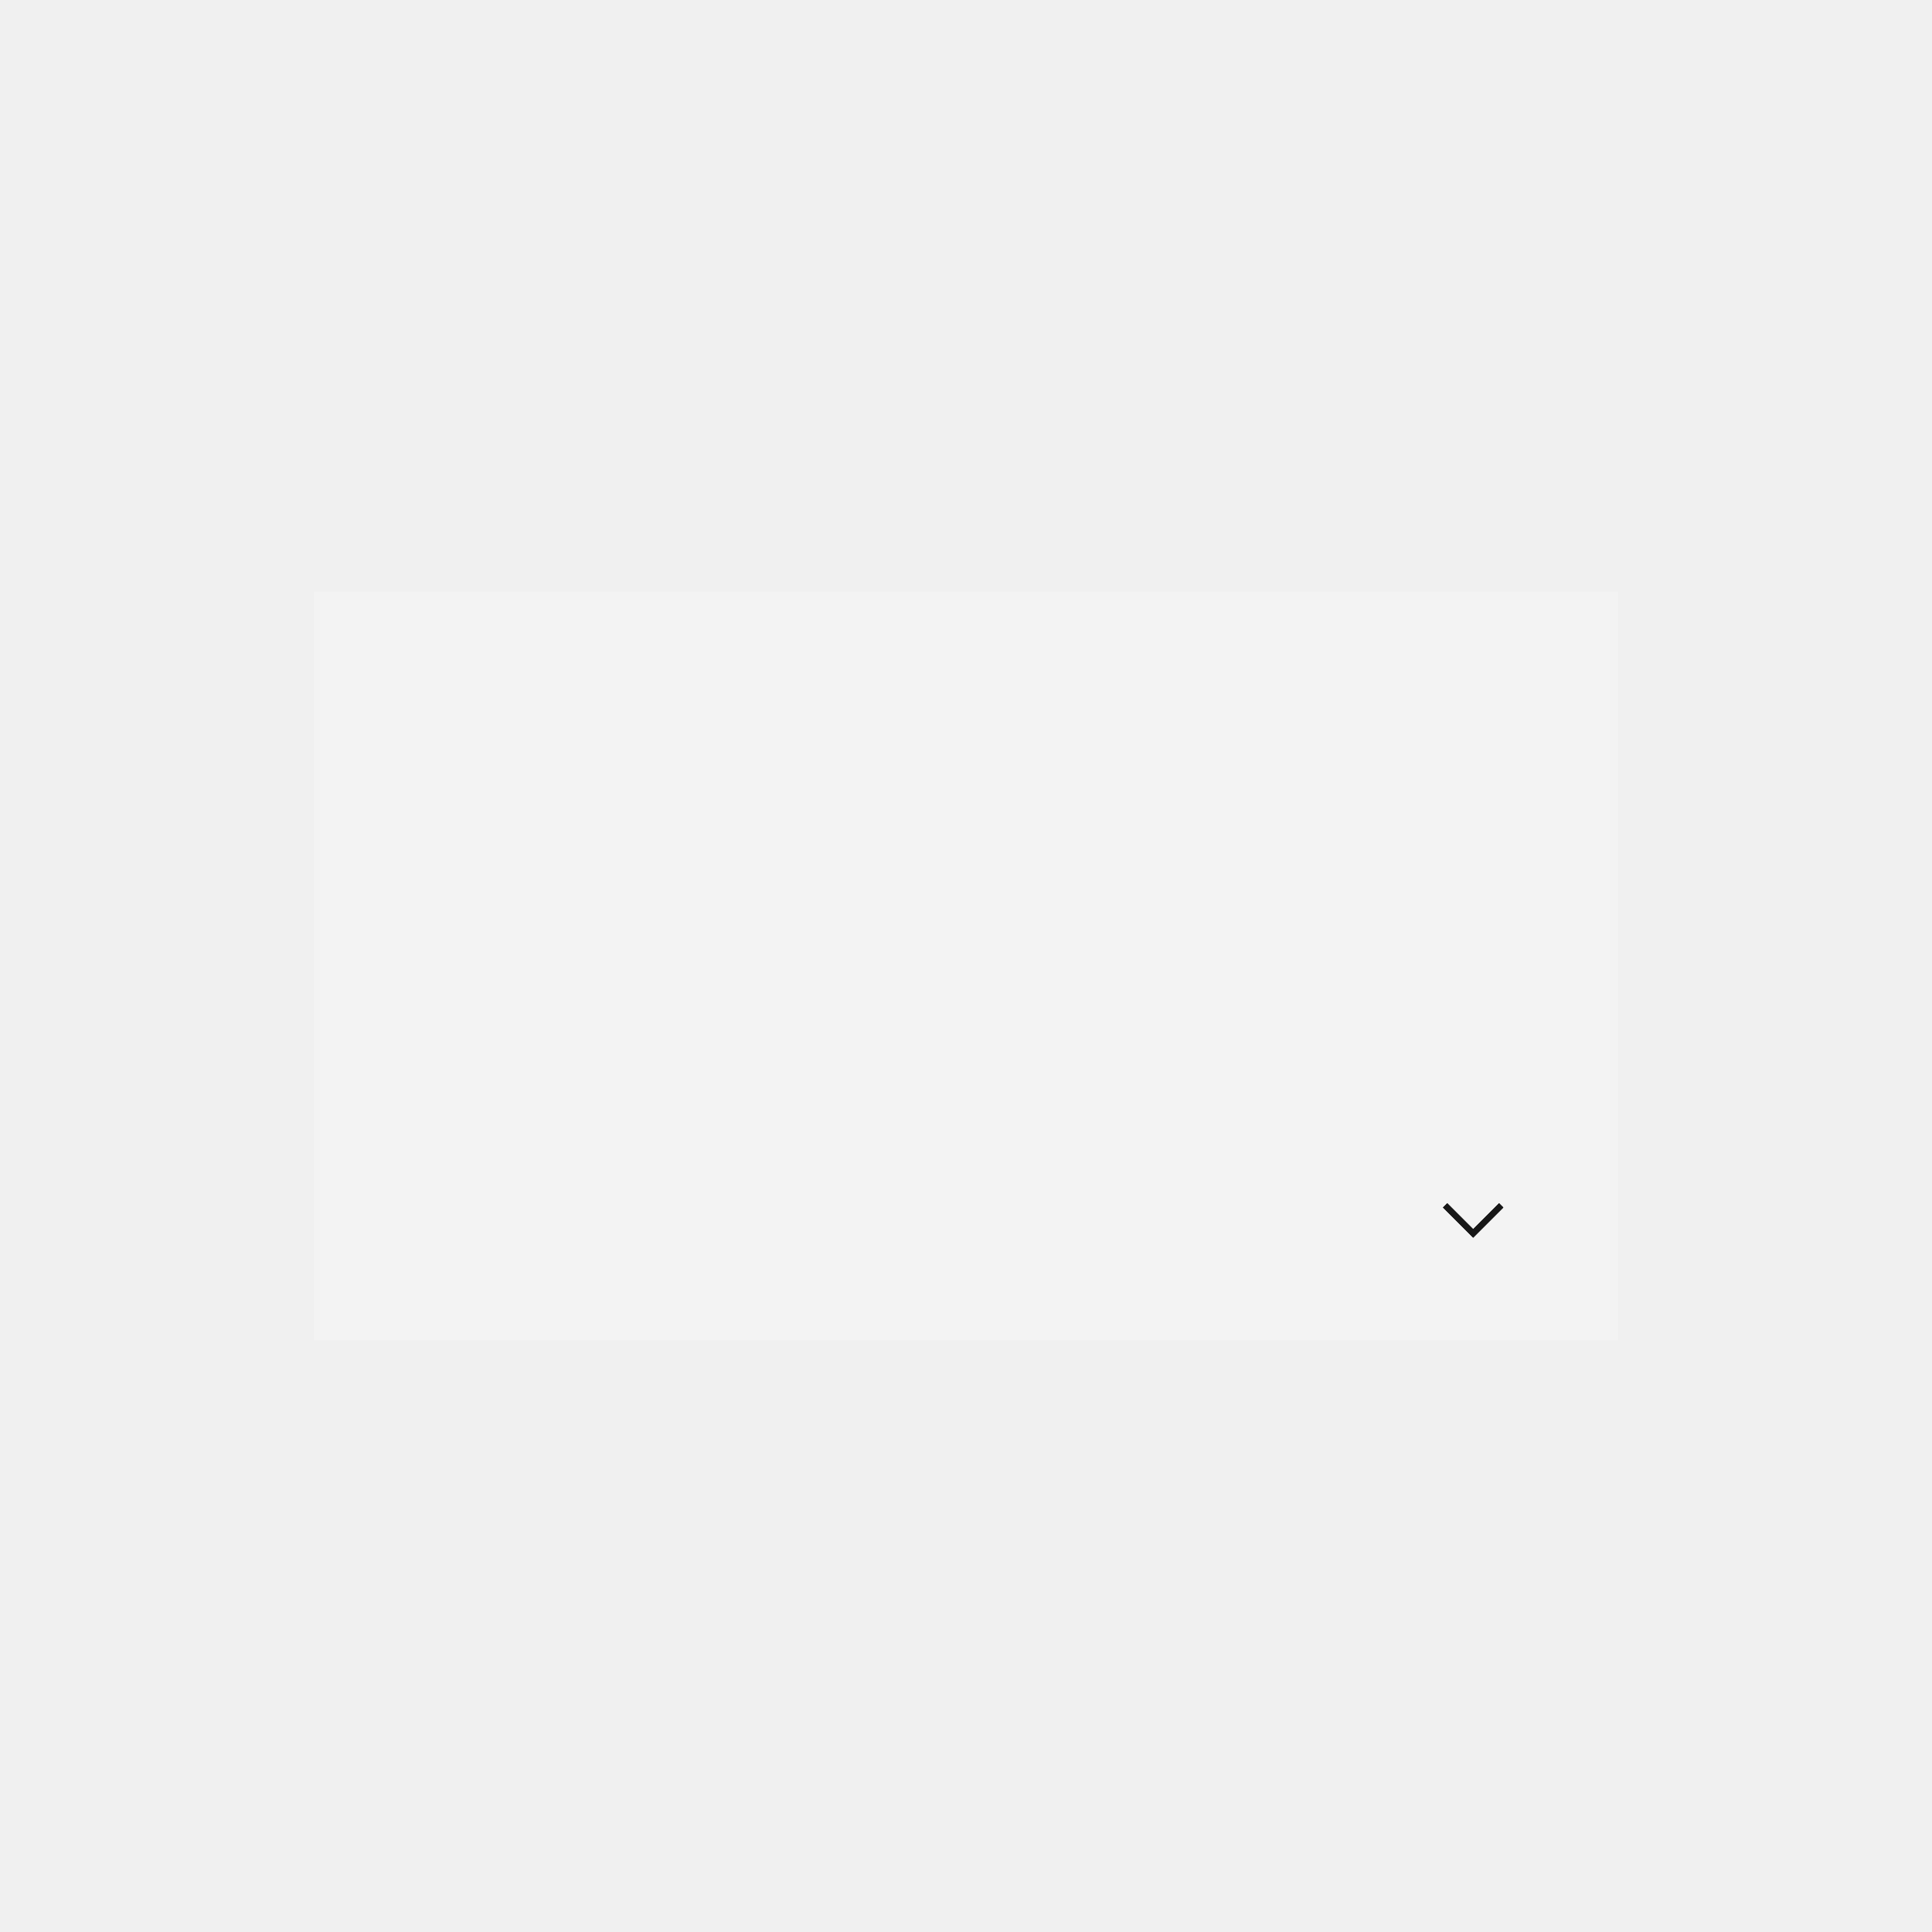
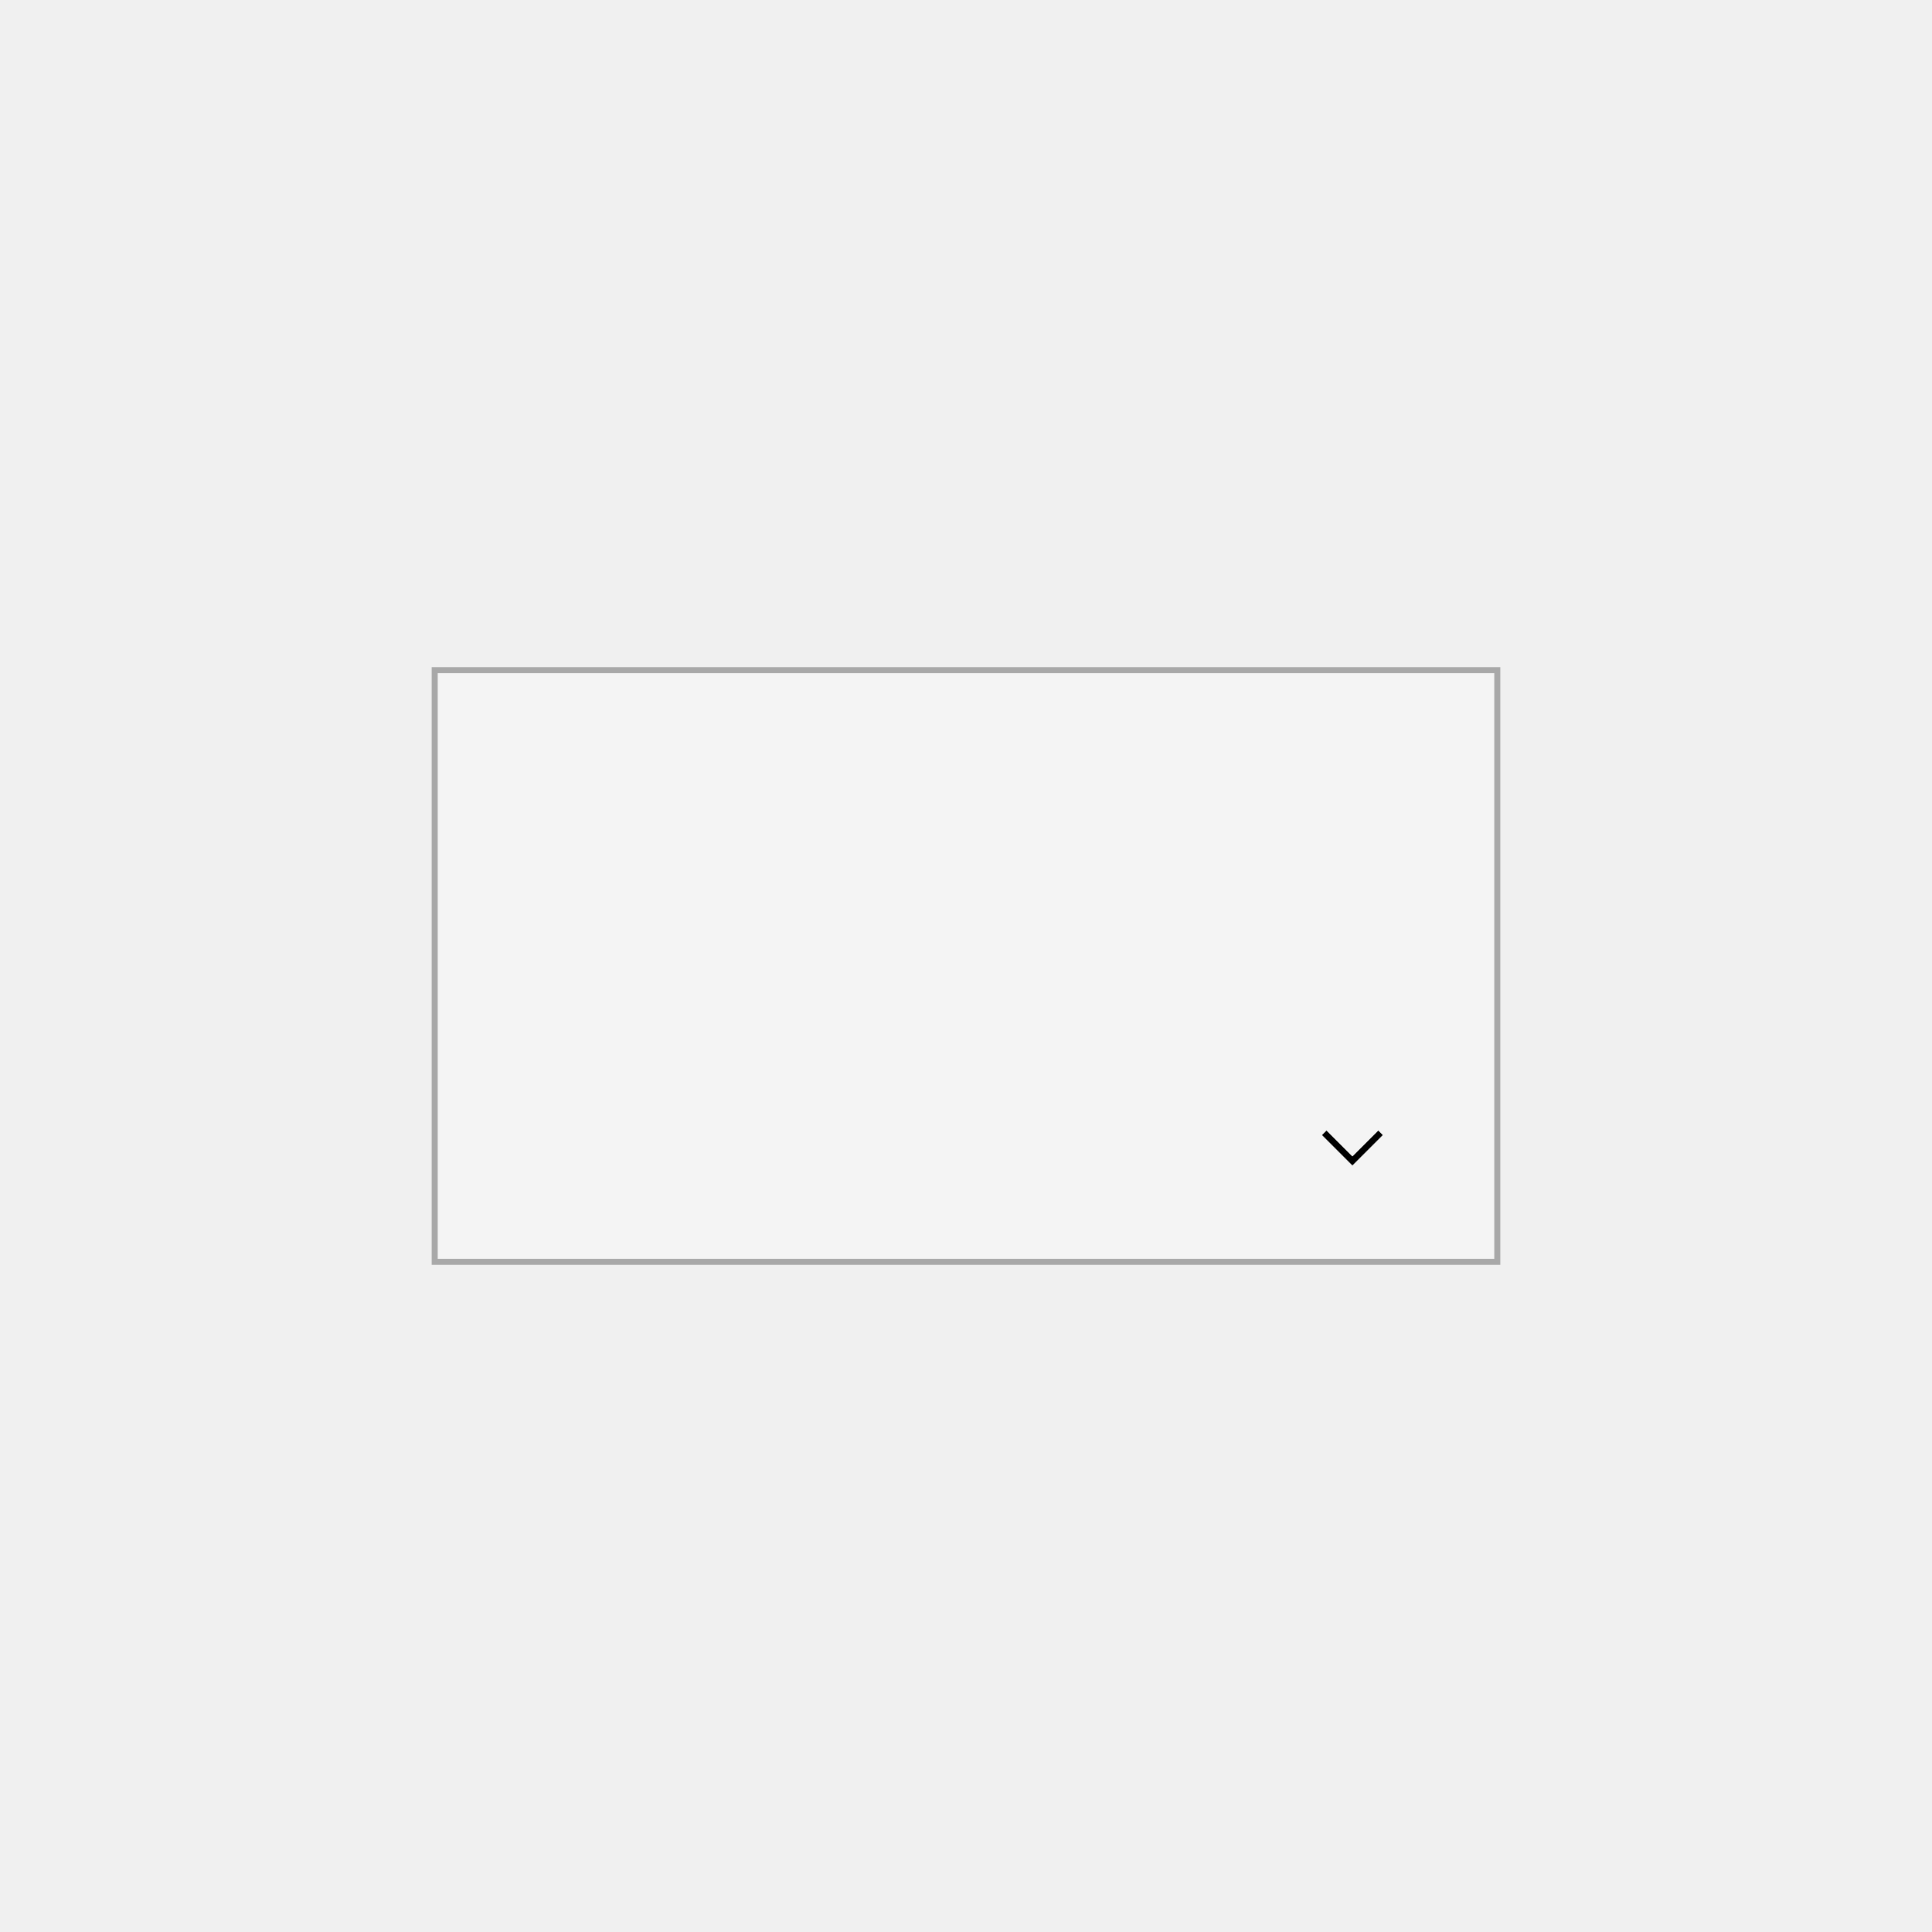
- <svg xmlns="http://www.w3.org/2000/svg" xmlns:xlink="http://www.w3.org/1999/xlink" width="320px" height="320px" viewBox="0 0 320 320" version="1.1">
-   <defs>
-     <polygon id="path-1" points="5 6 0 1 0.707 0.293 5 4.586 9.293 0.293 10 1" />
-   </defs>
-   <g id="Artboard" stroke="none" stroke-width="1" fill="none" fill-rule="evenodd">
-     <g id="tile" transform="translate(52, 98)">
-       <g id="Component/Tile/Selectable/Active-Copy-5" fill="#F3F3F3">
-         <rect id="Active" x="0" y="0" width="216" height="124" />
-       </g>
-       <g id="icon/navigation/chevron/down/16" transform="translate(184, 96)">
-         <g id="chevron--down" stroke-width="1" fill-rule="evenodd" transform="translate(3, 5)">
-           <mask id="mask-2" fill="white">
-             <use xlink:href="#path-1" />
-           </mask>
-           <use id="Mask" fill="#000000" fill-rule="nonzero" xlink:href="#path-1" />
-           <g id="color/gray/100" mask="url(#mask-2)" fill="#171717">
-             <g transform="translate(-3, -5)">
-               <rect x="0" y="0" width="40" height="40" />
-             </g>
-           </g>
-         </g>
-         <rect id="transparent-rectangle" transform="translate(17, 8) rotate(-90) translate(-17, -8) " x="9" y="0" width="16" height="16" />
-       </g>
-     </g>
+ <svg xmlns="http://www.w3.org/2000/svg" width="320" height="320" viewBox="0 0 320 320" fill="none">
+   <rect x="72" y="111" width="176" height="98" fill="#F4F4F4" stroke="#A8A8A8" />
+   <path d="M224 193L229 188L228.293 187.293L224 191.586L219.707 187.293L219 188L224 193Z" fill="black" />
+   <mask id="mask0_1501_6916" style="mask-type:luminance" maskUnits="userSpaceOnUse" x="219" y="187" width="10" height="6">
+     <path d="M224 193L229 188L228.293 187.293L224 191.586L219.707 187.293L219 188L224 193Z" fill="white" />
+   </mask>
+   <g mask="url(#mask0_1501_6916)">
+     <rect width="40" height="40" transform="matrix(1 0 0 -1 216 198)" fill="black" />
  </g>
</svg>
